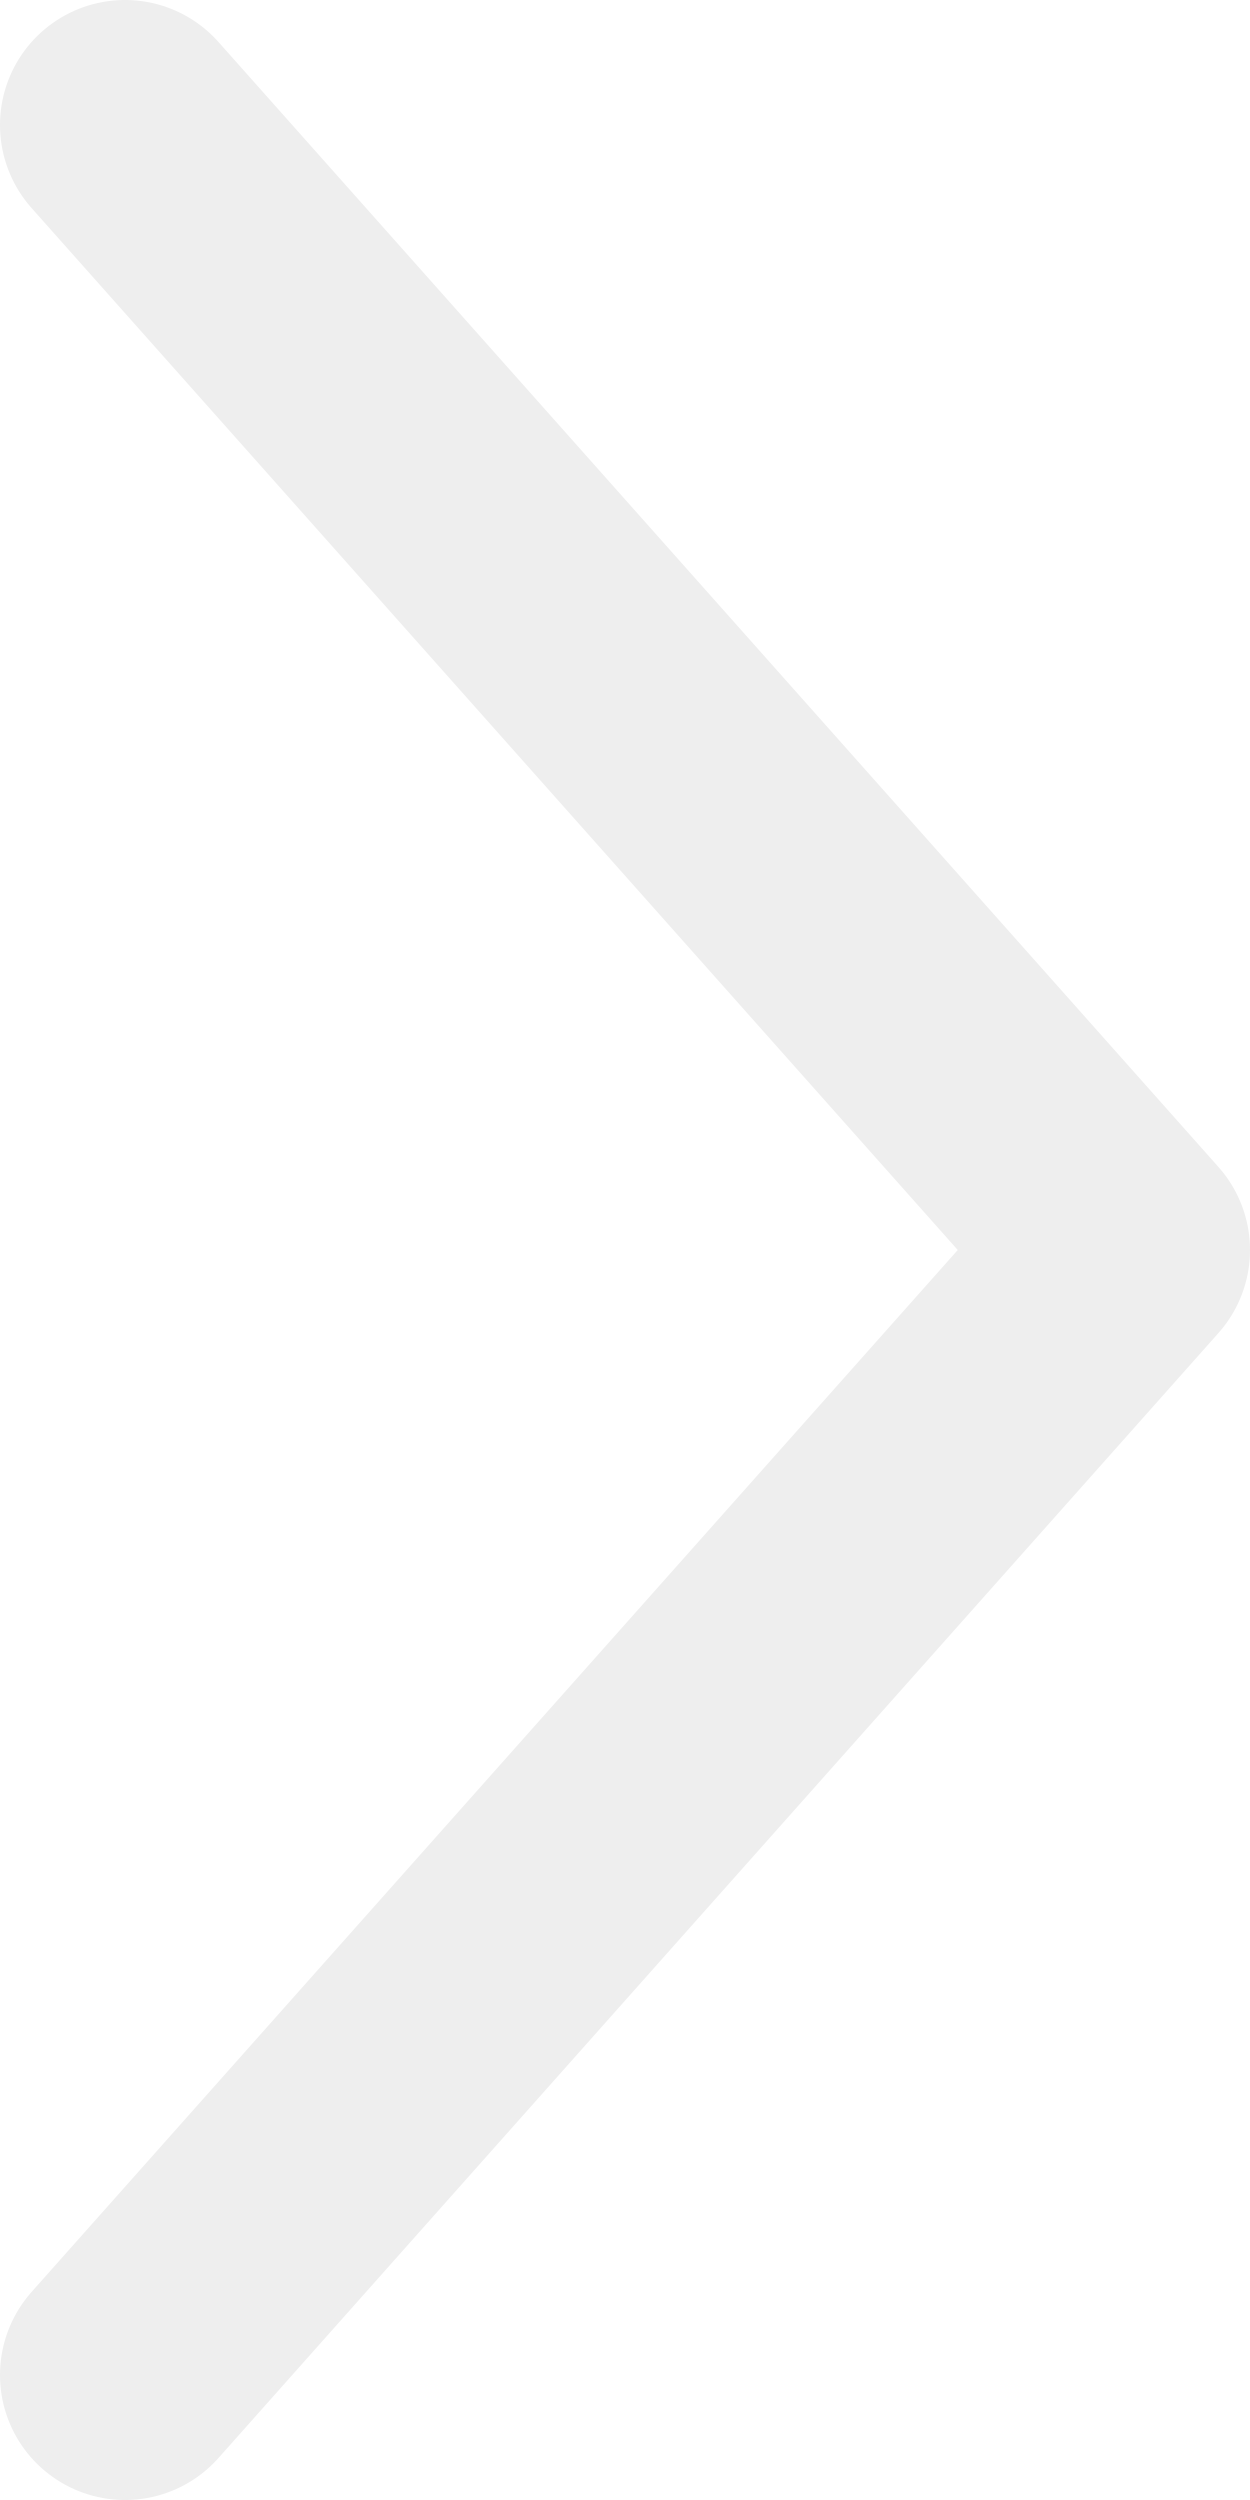
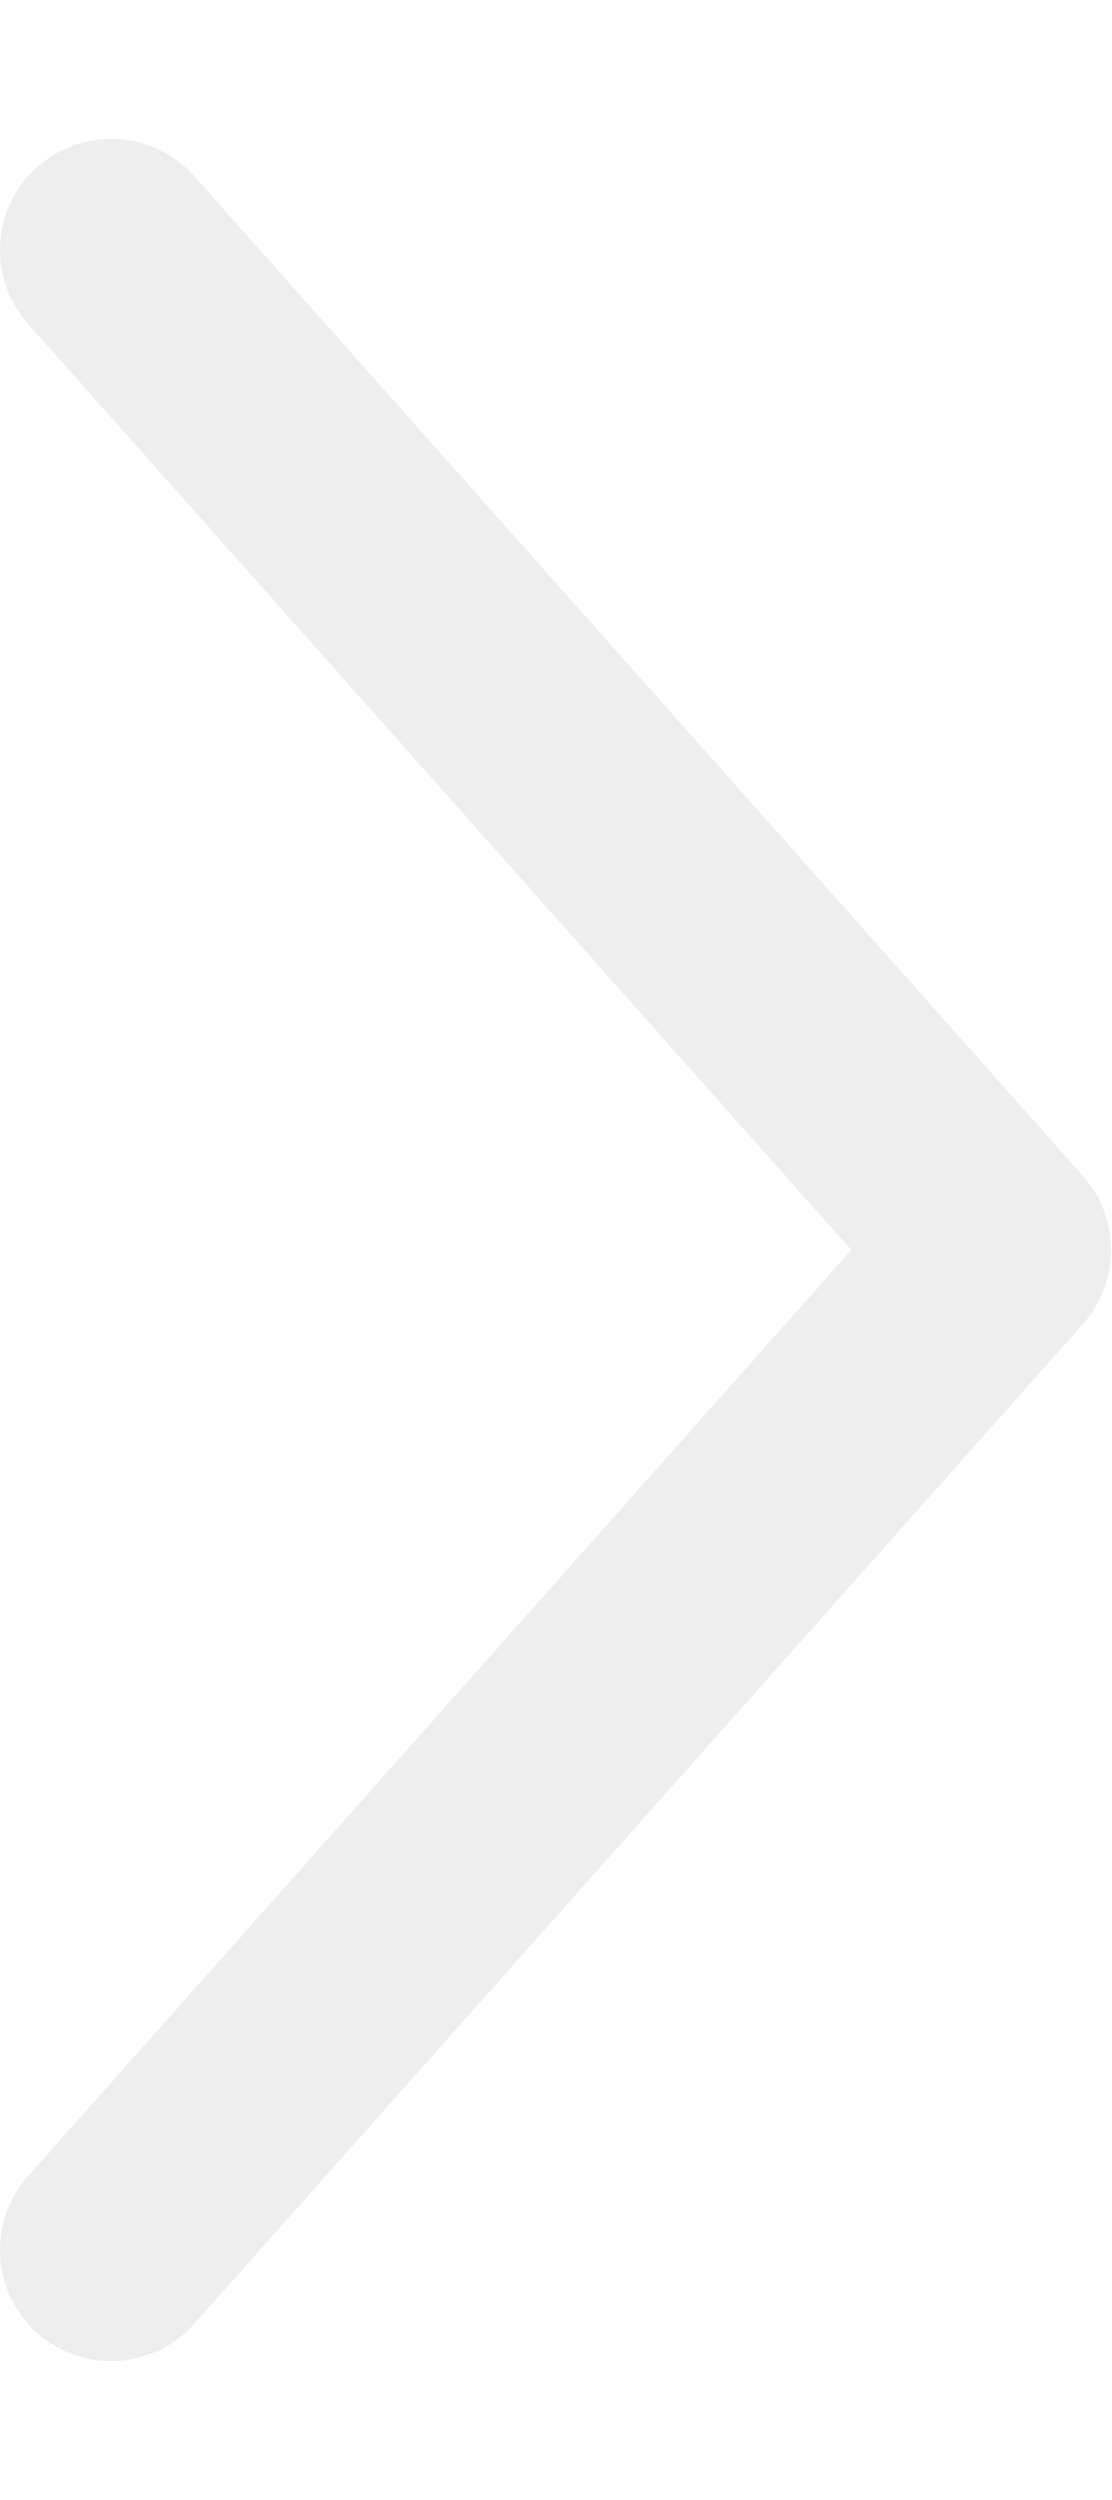
- <svg xmlns="http://www.w3.org/2000/svg" width="10" height="20" viewBox="0 0 10 20" fill="none">
+ <svg xmlns="http://www.w3.org/2000/svg" width="8" height="18" viewBox="0 0 10 20" fill="none">
  <path d="M1 1L9 10L1 19" stroke="#EEEEEE" stroke-width="2" stroke-linecap="round" stroke-linejoin="round" />
</svg>
